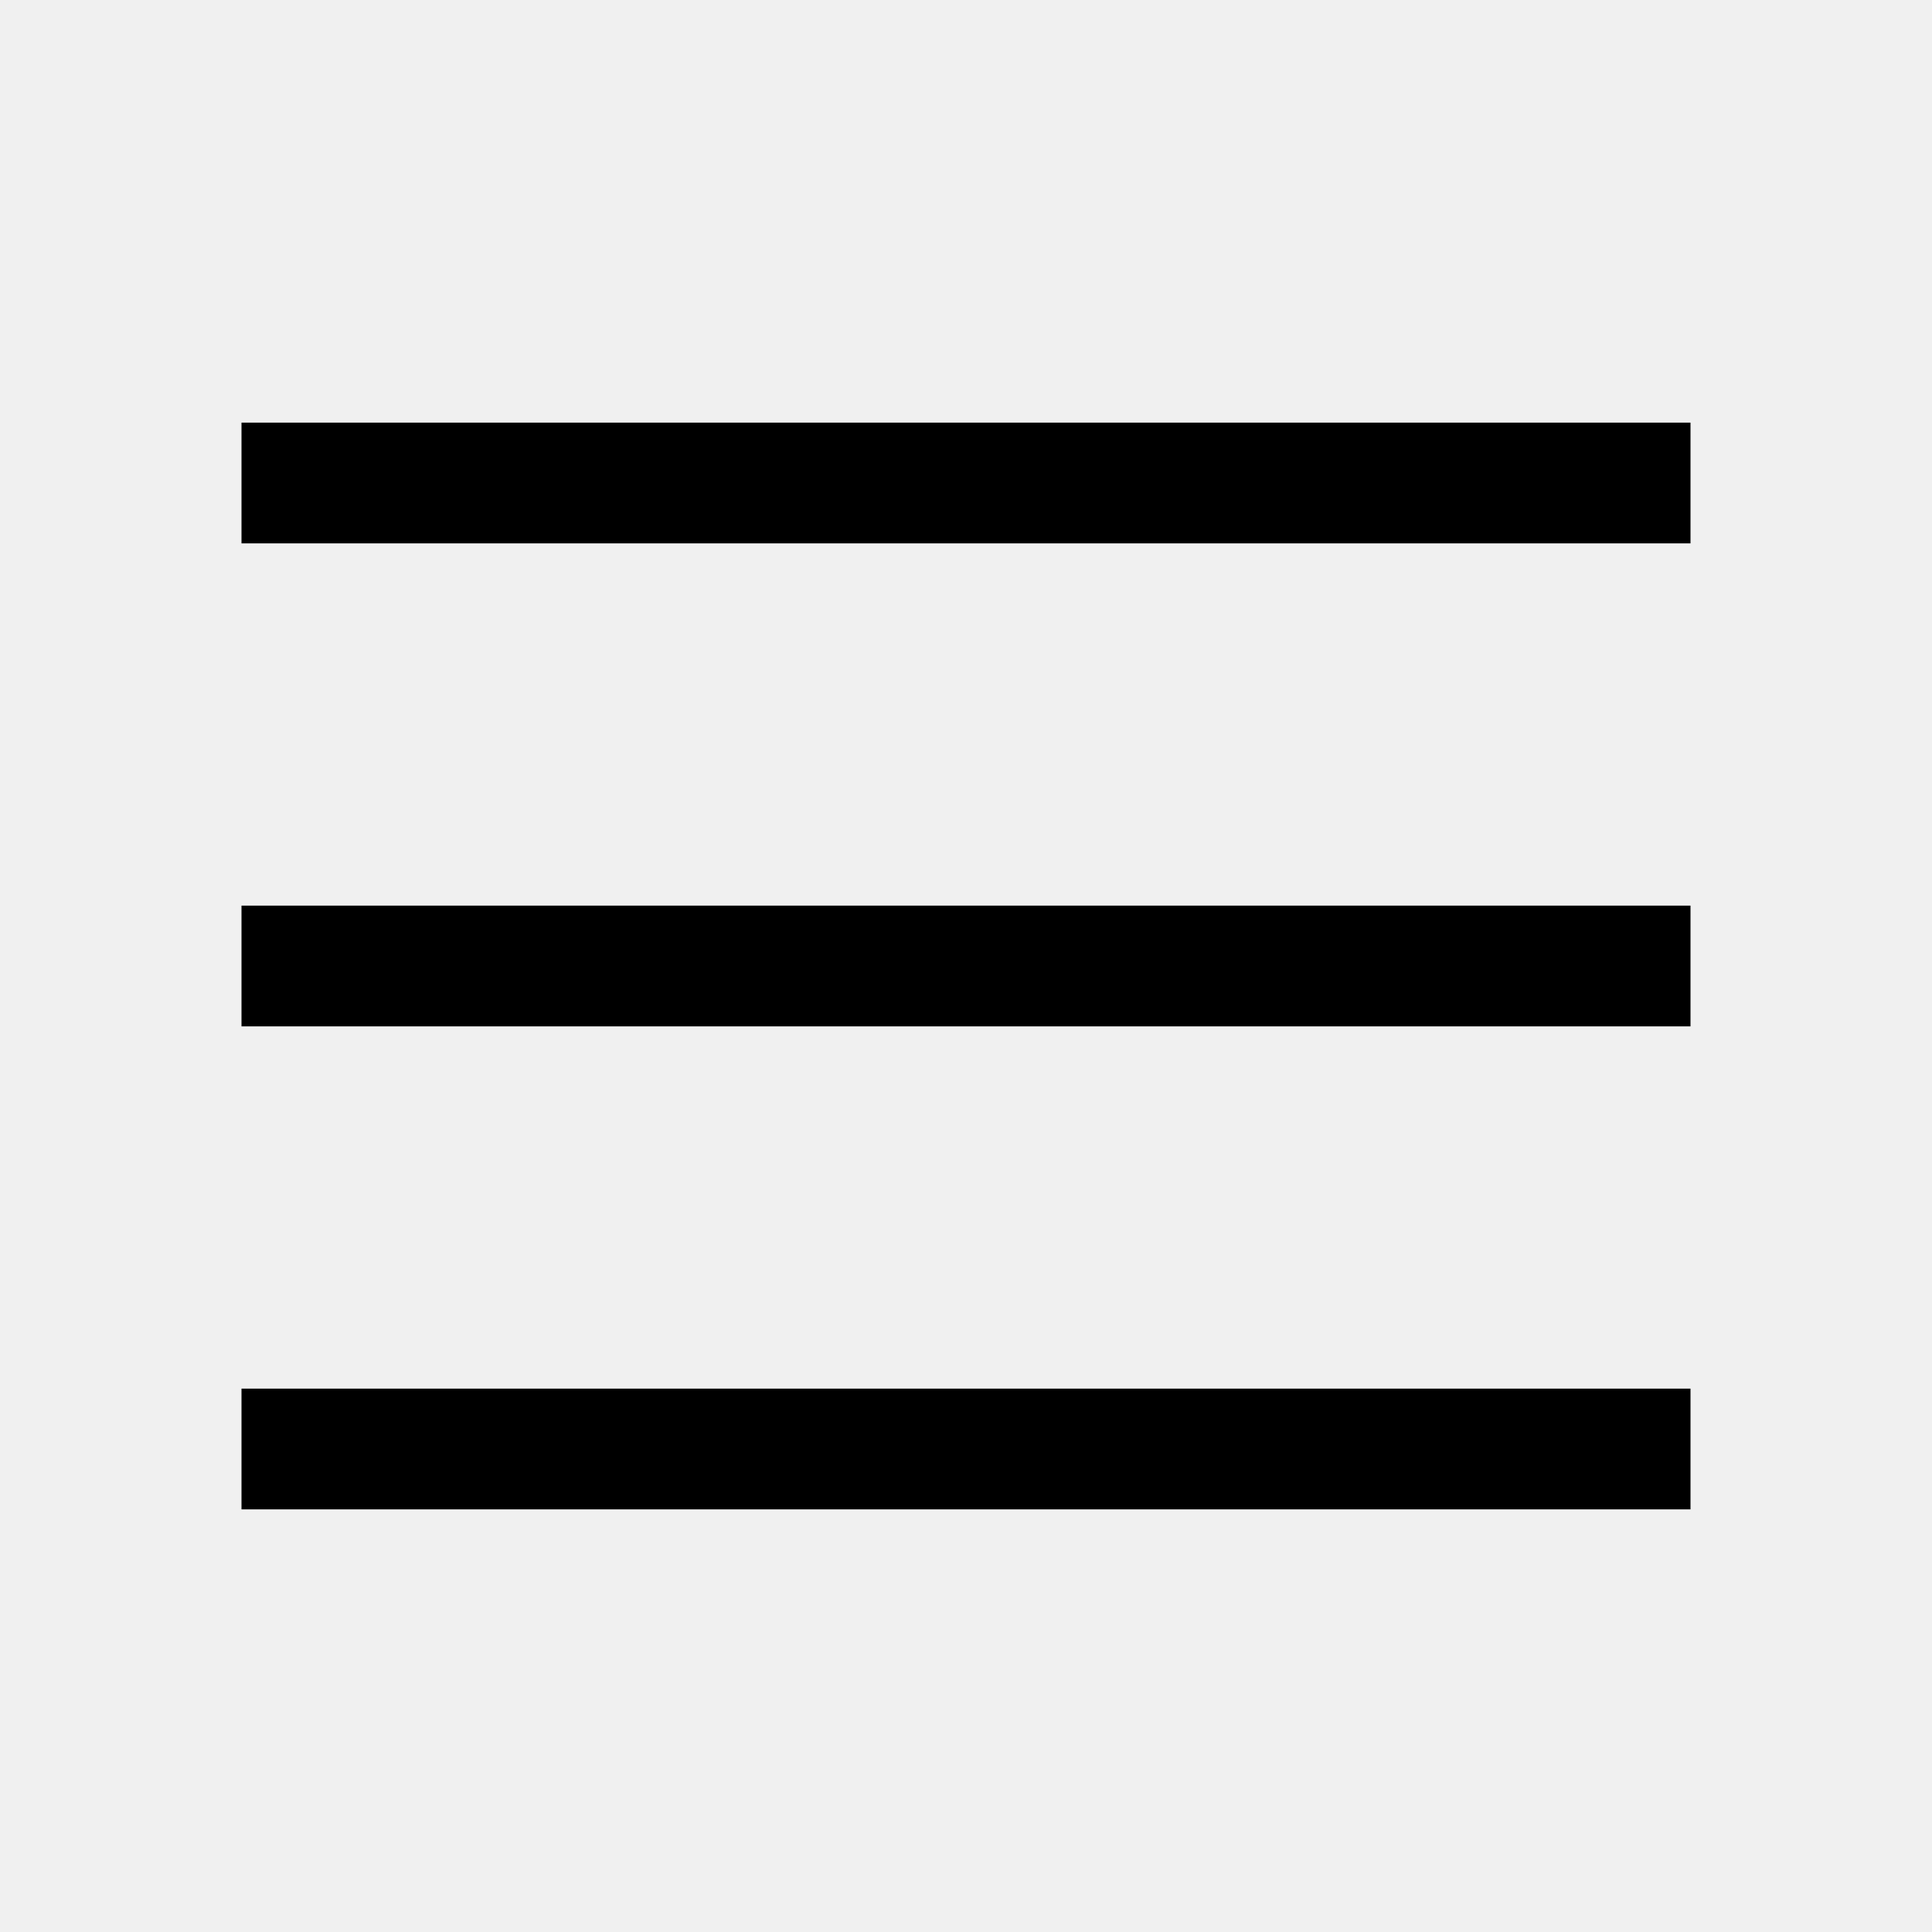
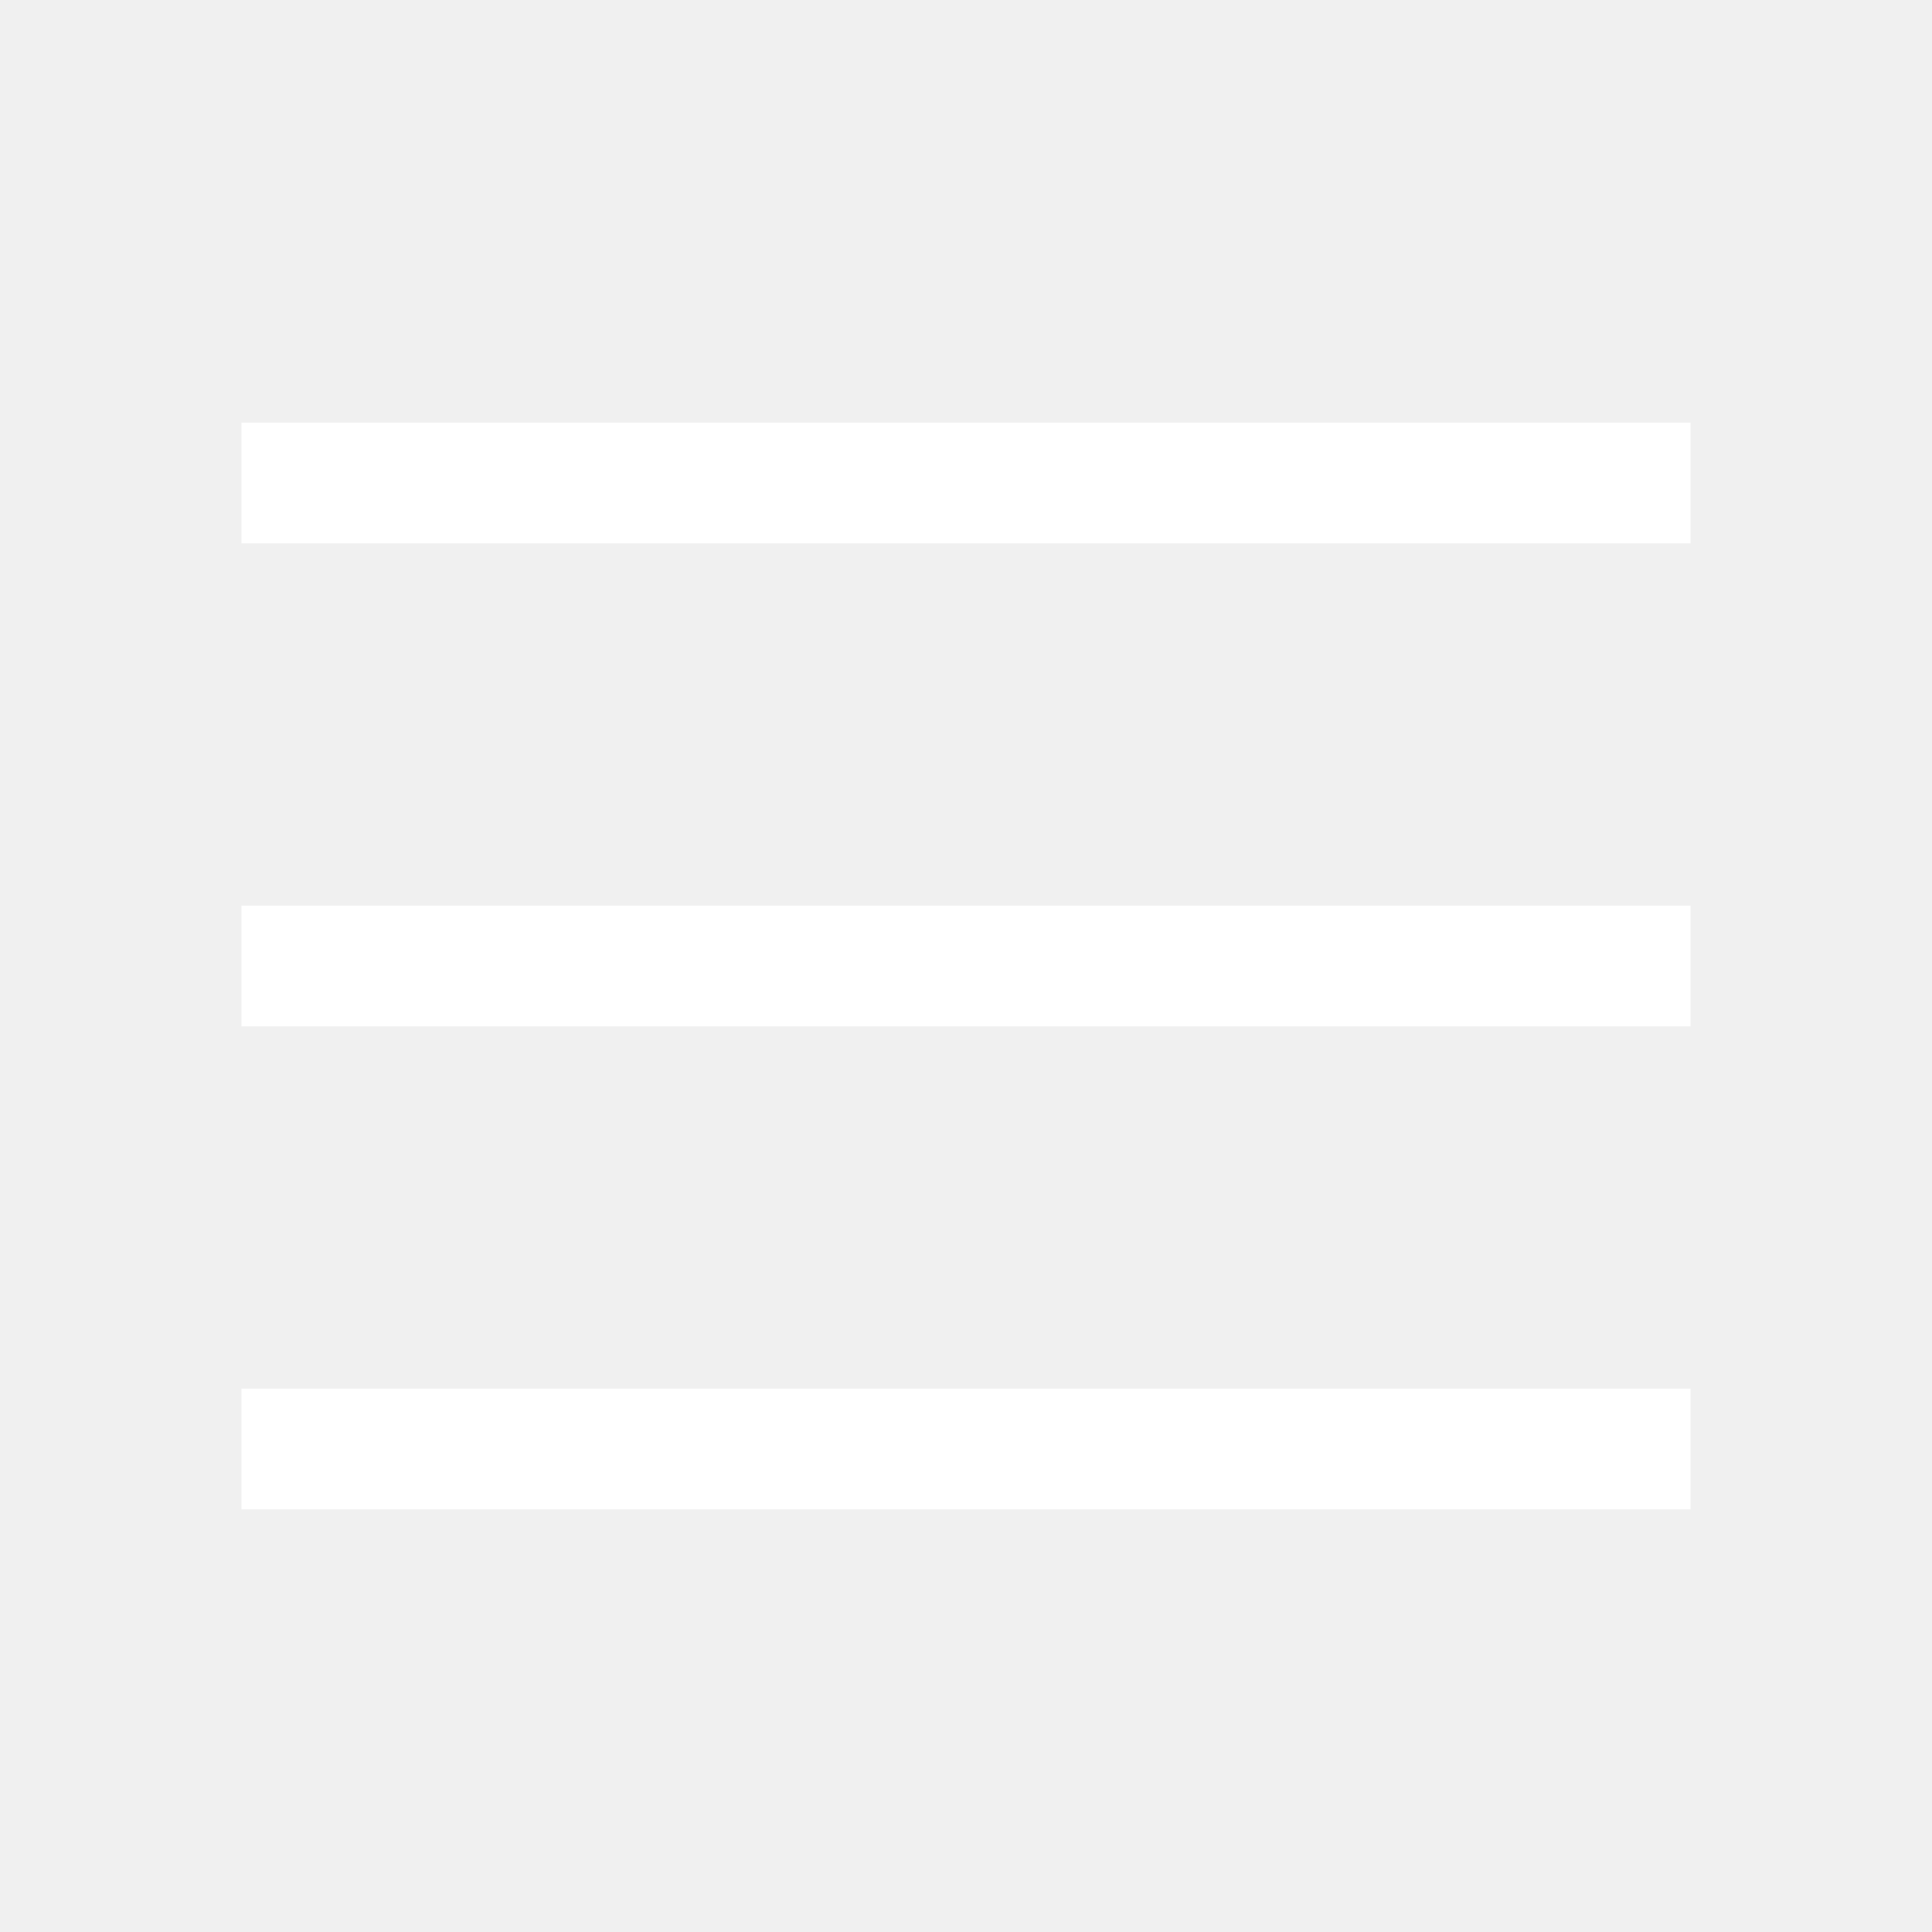
<svg xmlns="http://www.w3.org/2000/svg" viewBox="0 0 32 32" width="32px" height="32px">
-   <path d="M 4 7 L 4 9 L 28 9 L 28 7 Z M 4 15 L 4 17 L 28 17 L 28 15 Z M 4 23 L 4 25 L 28 25 L 28 23 Z" />
+   <path d="M 4 7 L 4 9 L 28 9 L 28 7 Z M 4 15 L 4 17 L 28 17 L 28 15 Z M 4 23 L 4 25 L 28 25 L 28 23 Z" fill="white" />
</svg>
